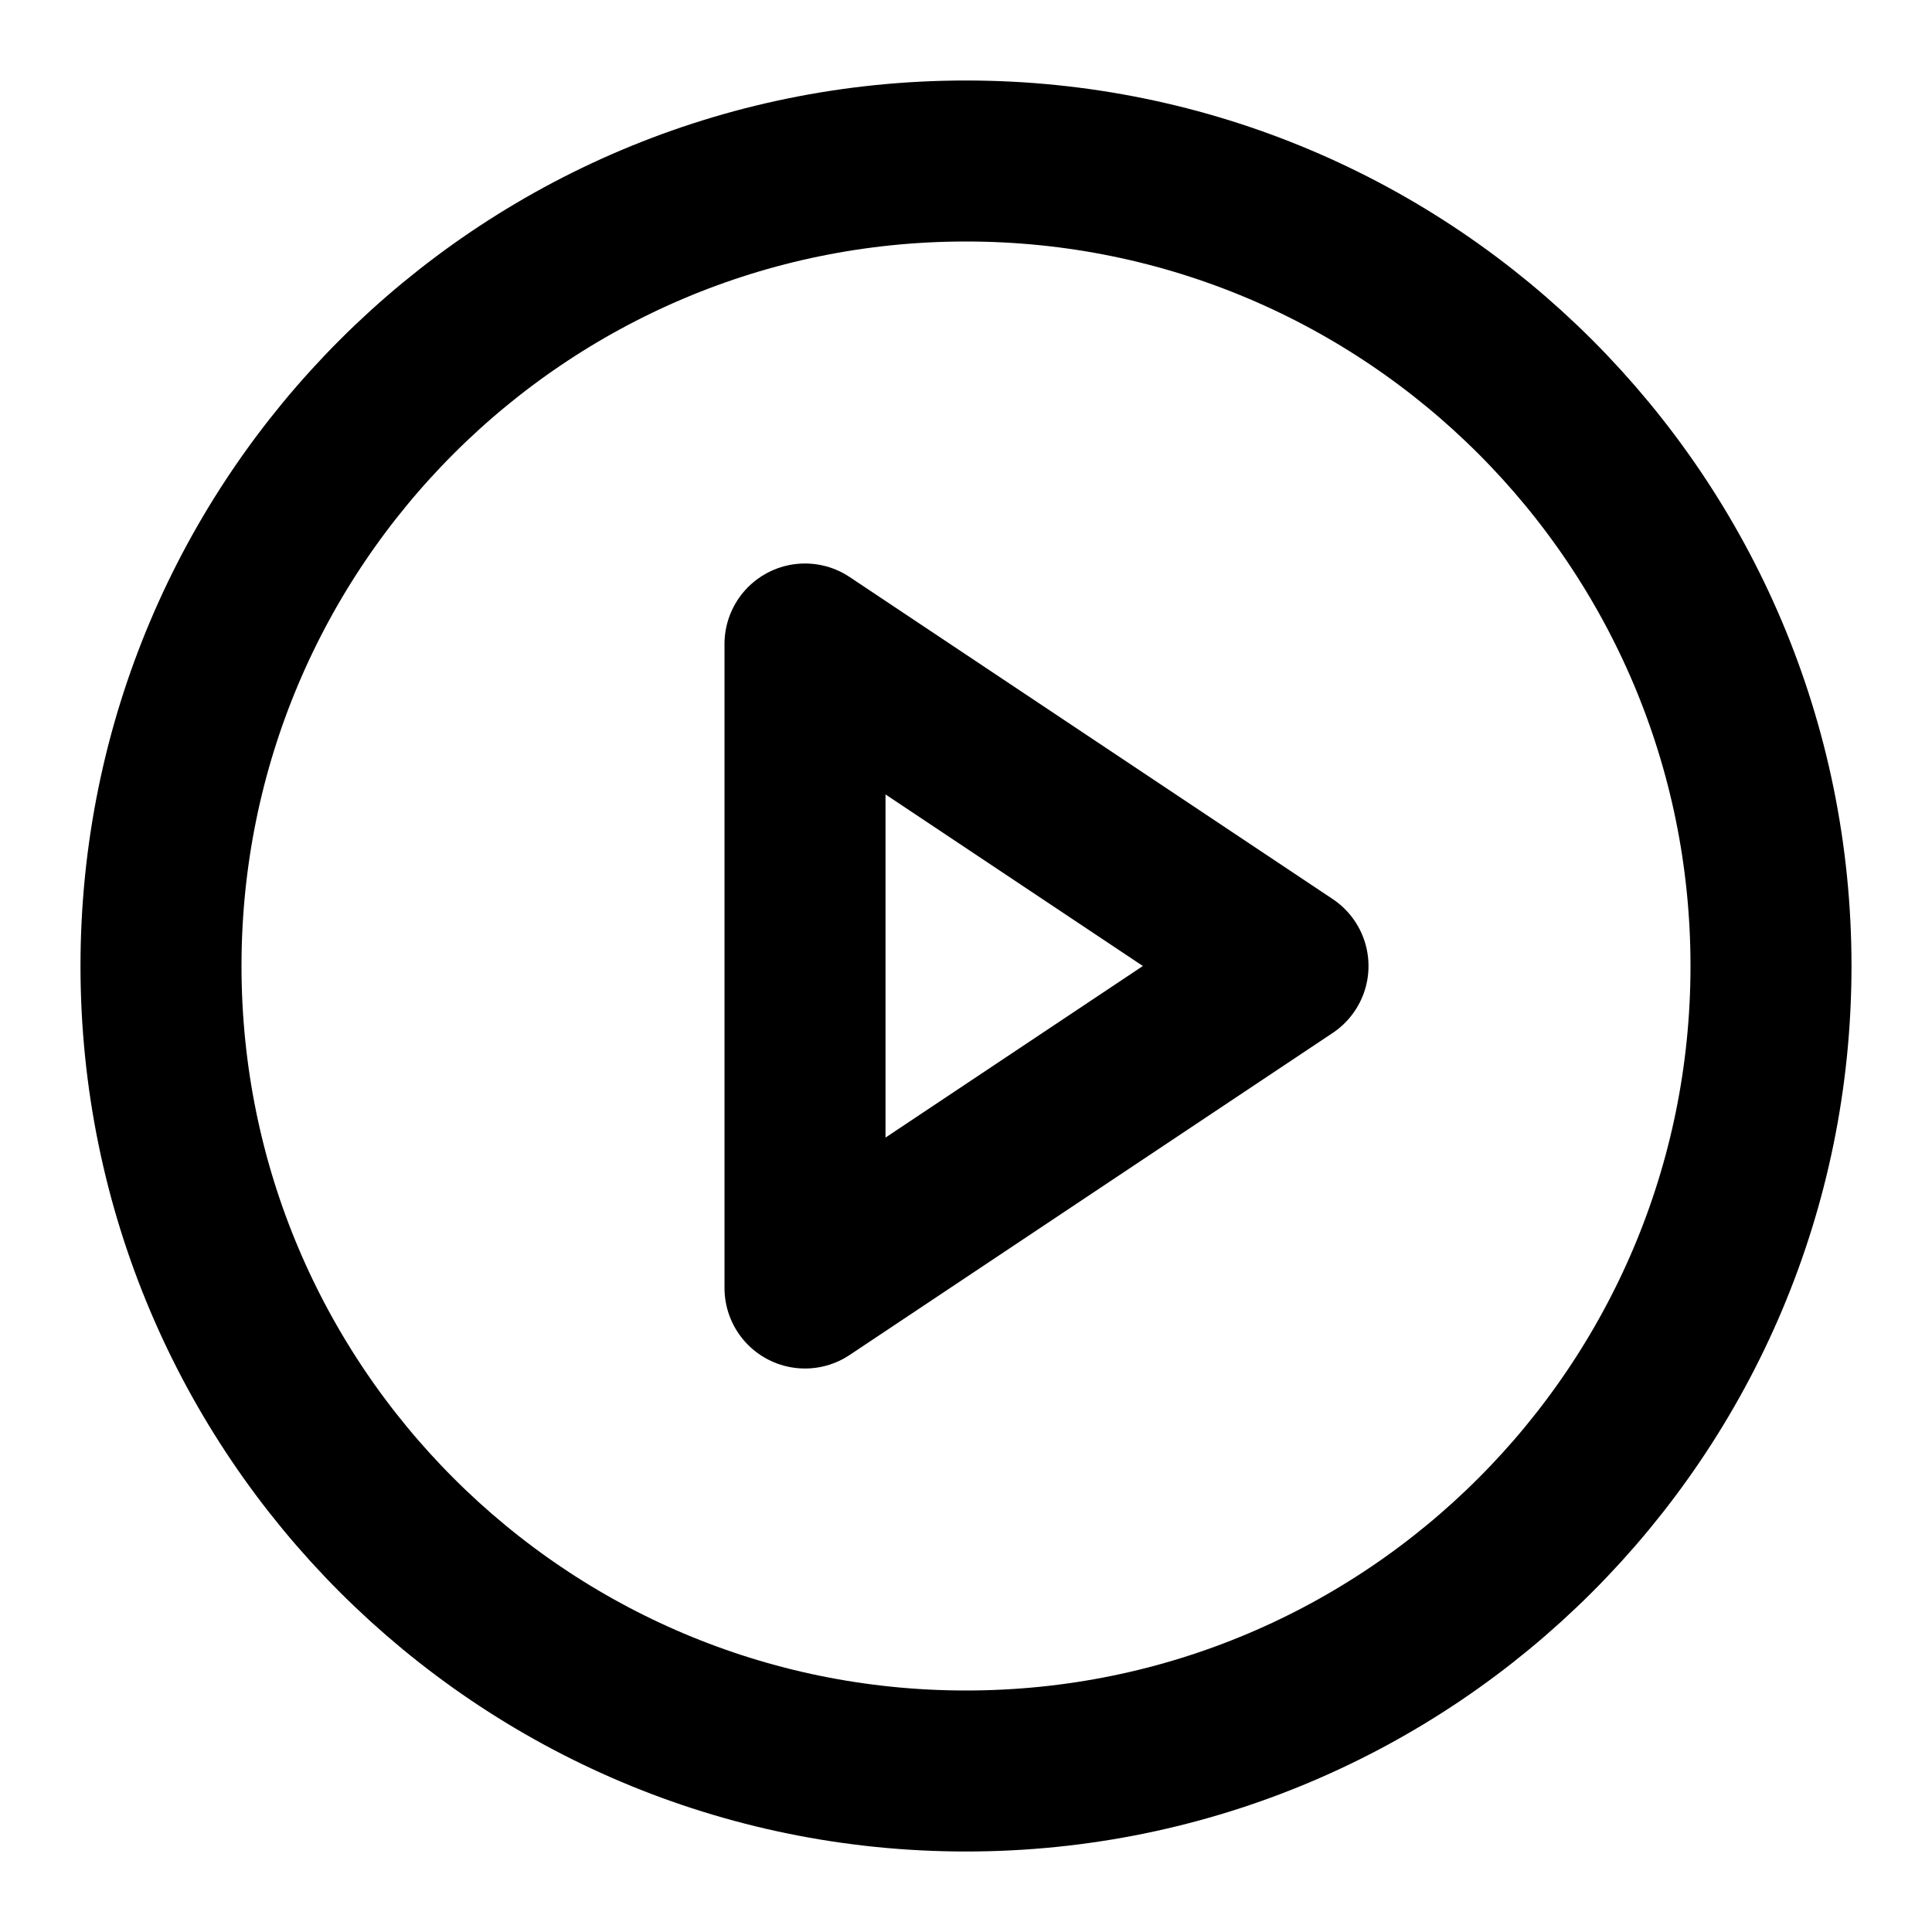
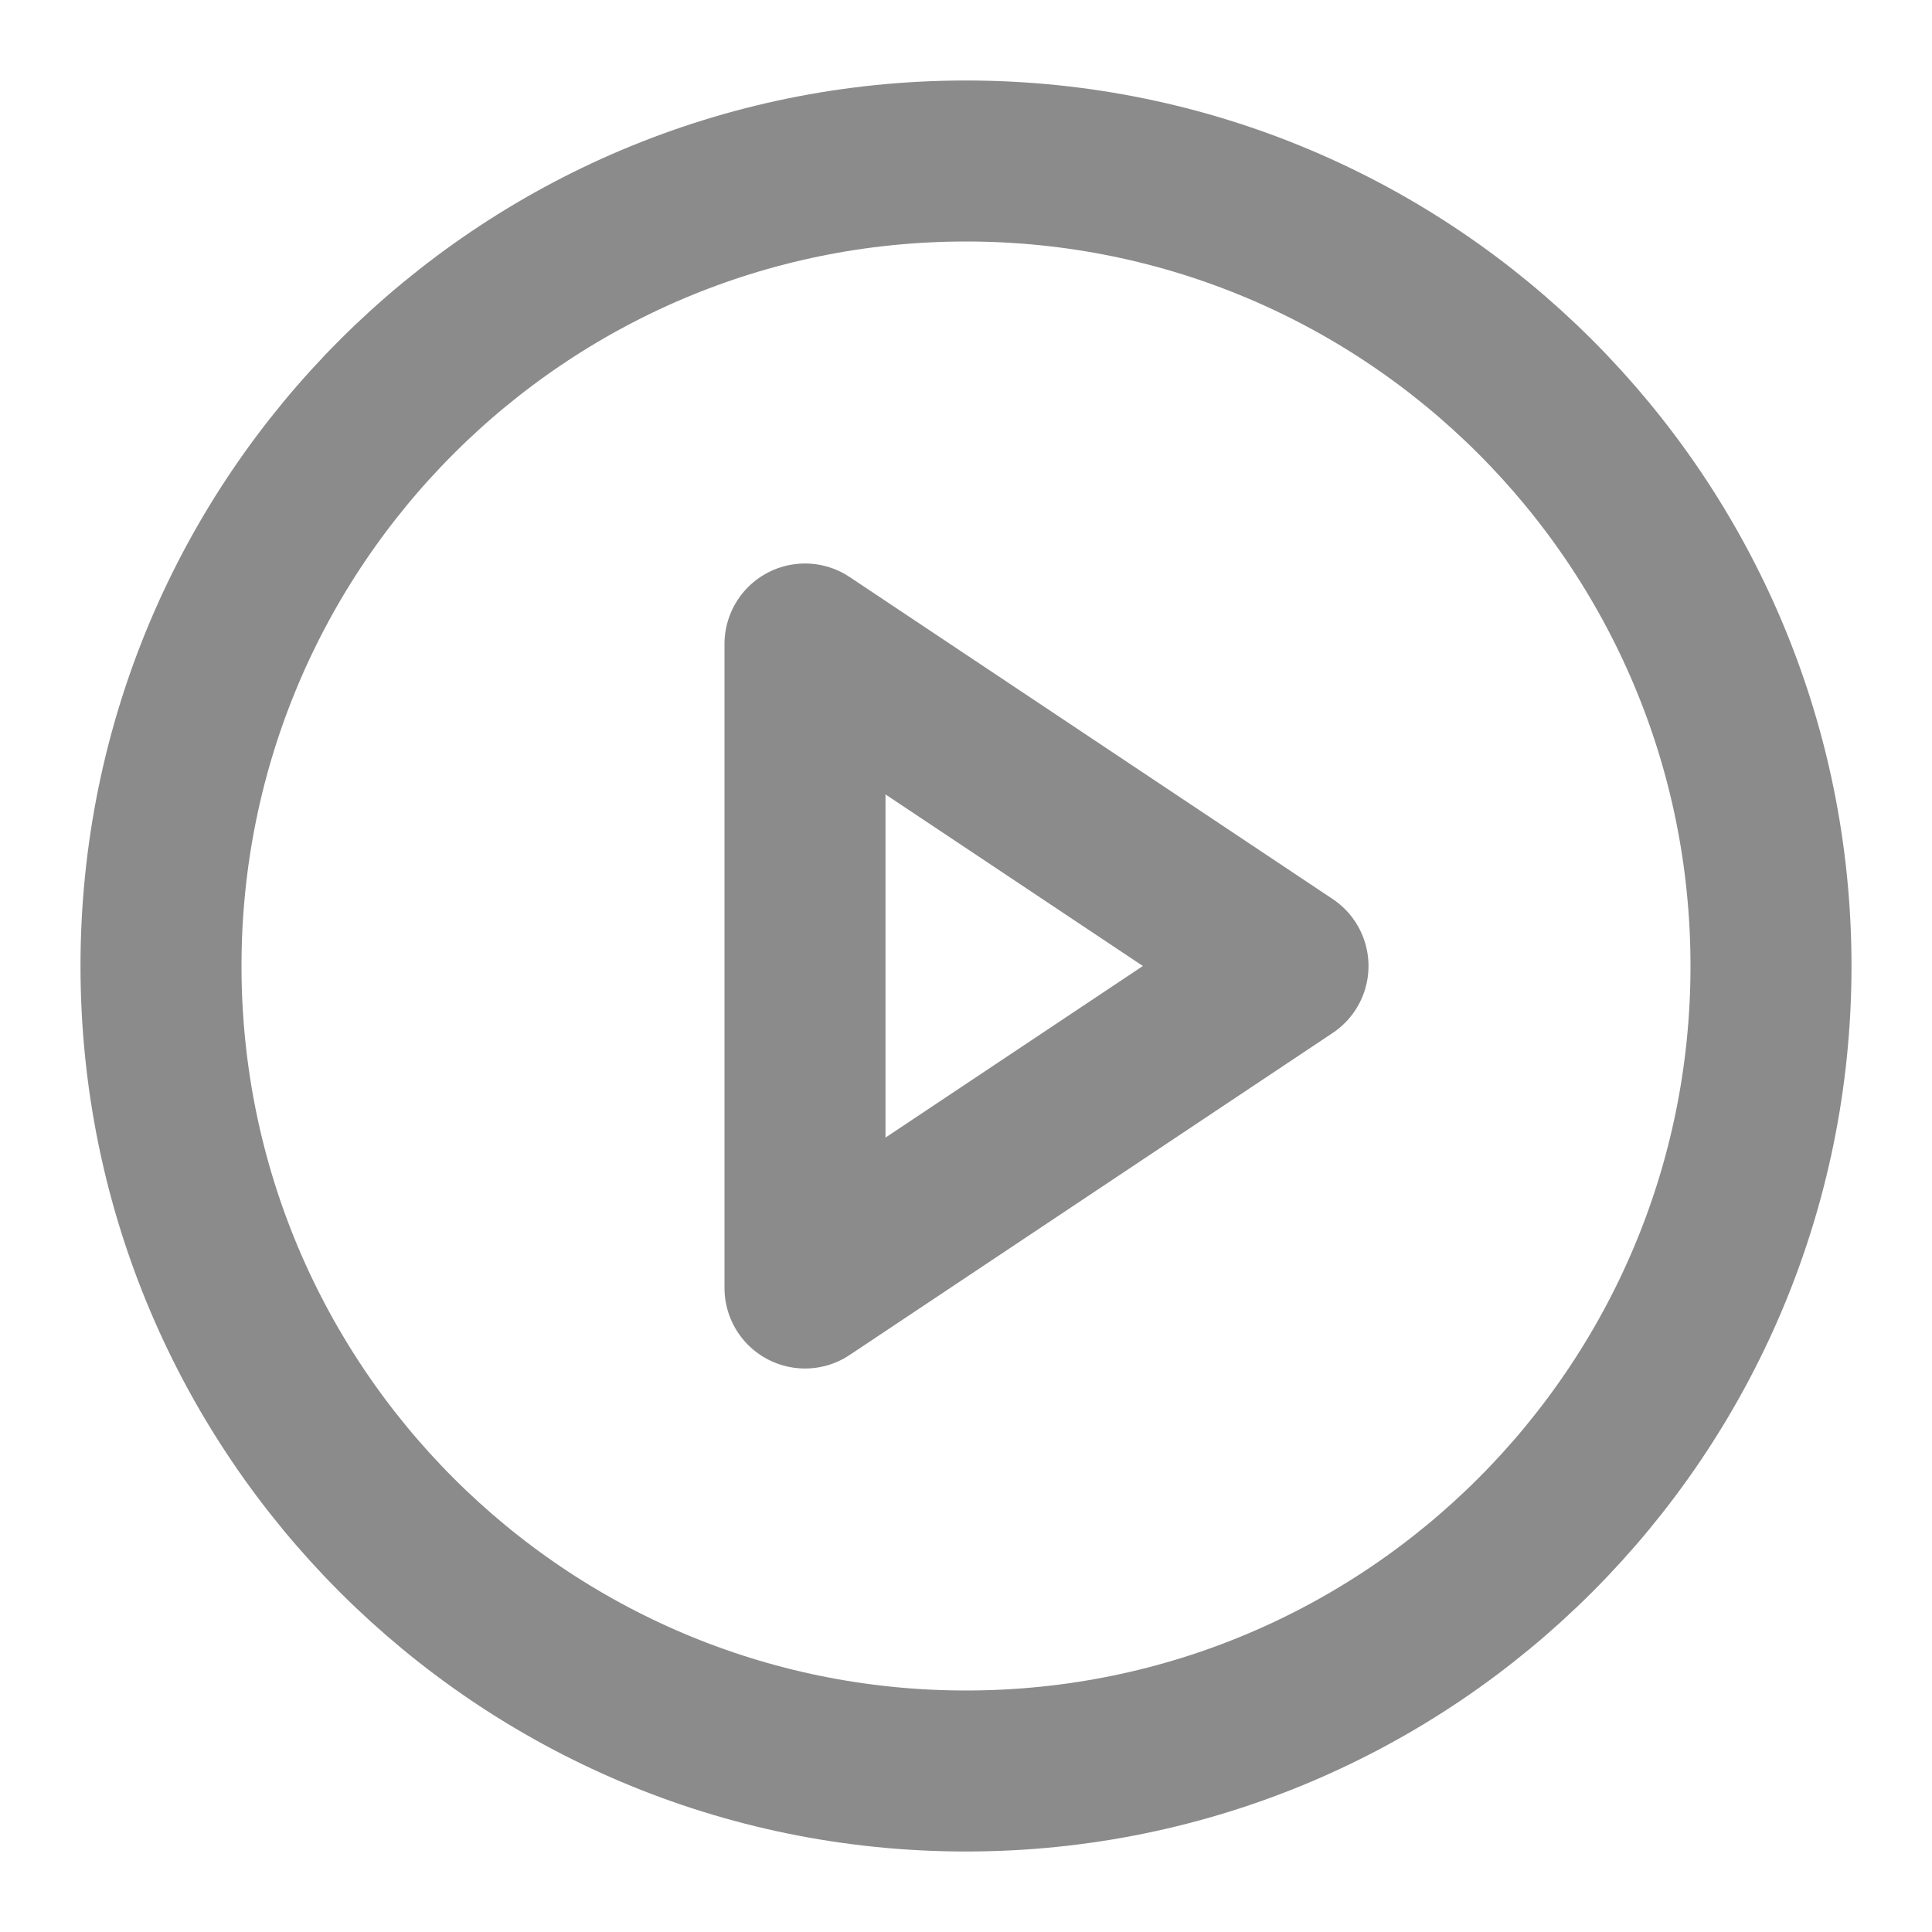
- <svg xmlns="http://www.w3.org/2000/svg" width="20" height="20" viewBox="0 0 24 24" fill="none" stroke="currentColor" stroke-width="2" stroke-linecap="round" stroke-linejoin="round" class="feather feather-play-circle">
+ <svg xmlns="http://www.w3.org/2000/svg" width="20" height="20" viewBox="0 0 24 24" fill="none" stroke="#8b8b8b" stroke-width="2" stroke-linecap="round" stroke-linejoin="round" class="feather feather-play-circle">
  <circle cx="12" cy="12" r="10" />
  <polygon points="10 8 16 12 10 16 10 8" />
</svg>
